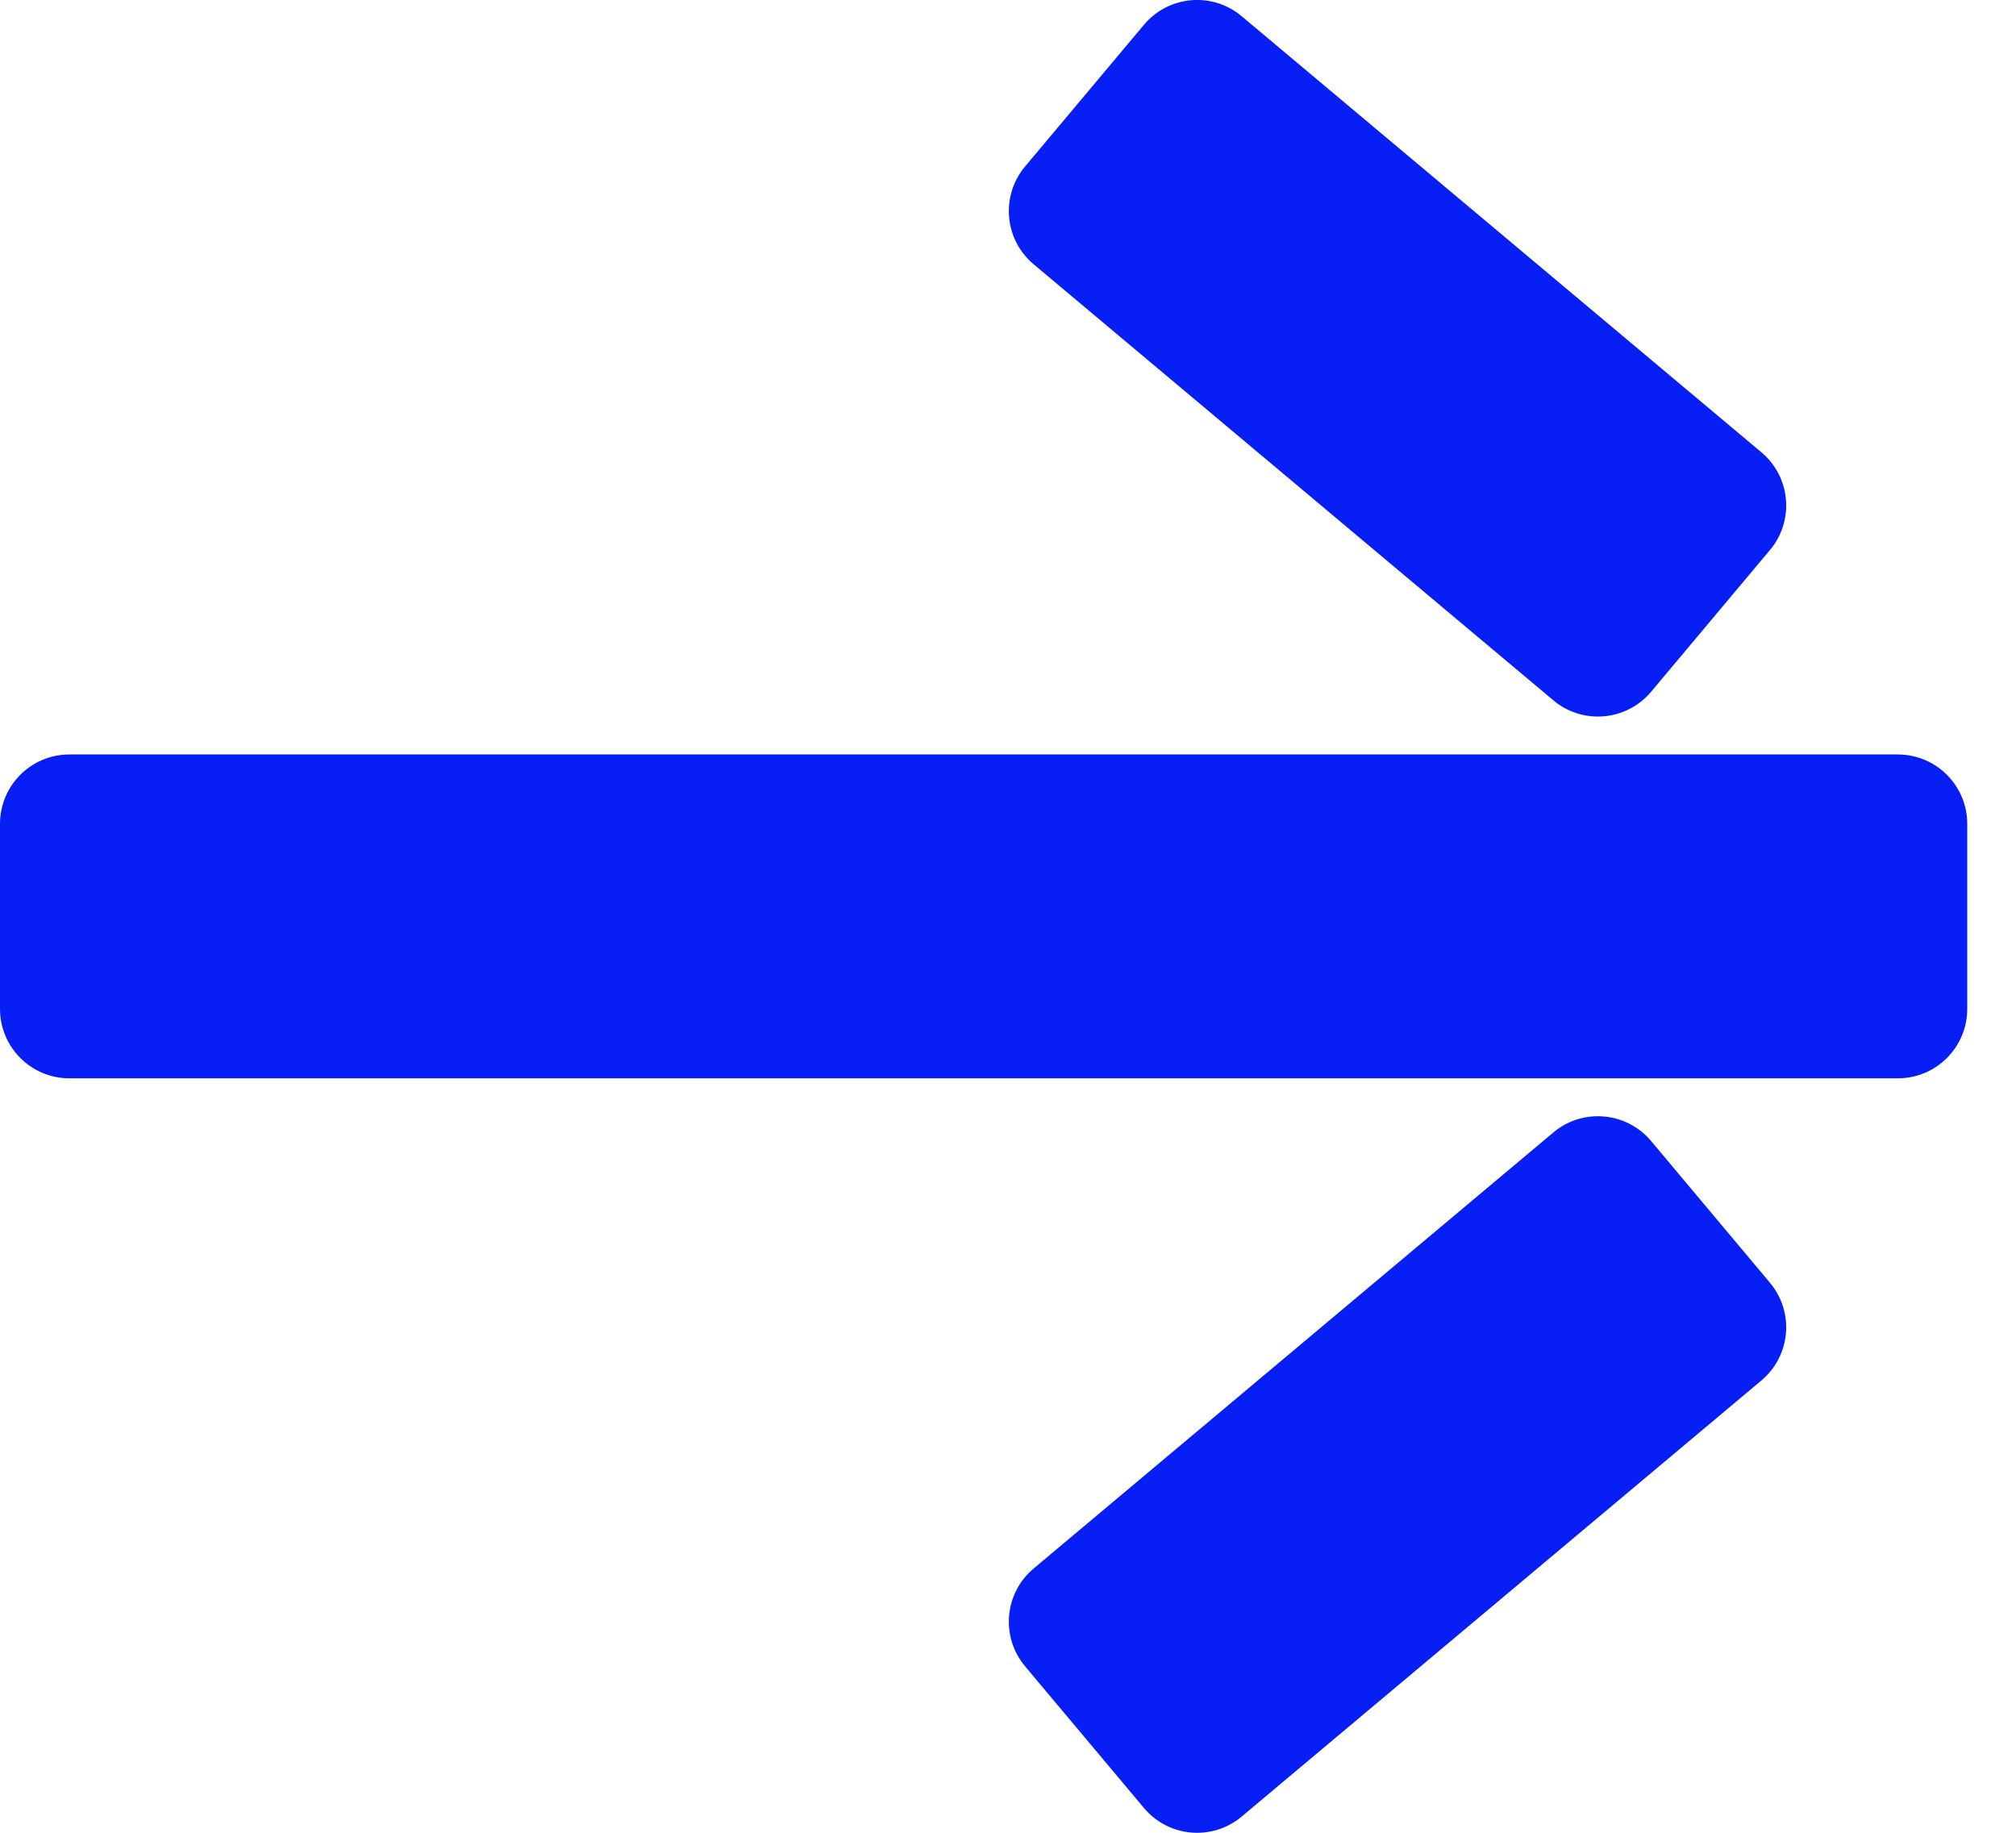
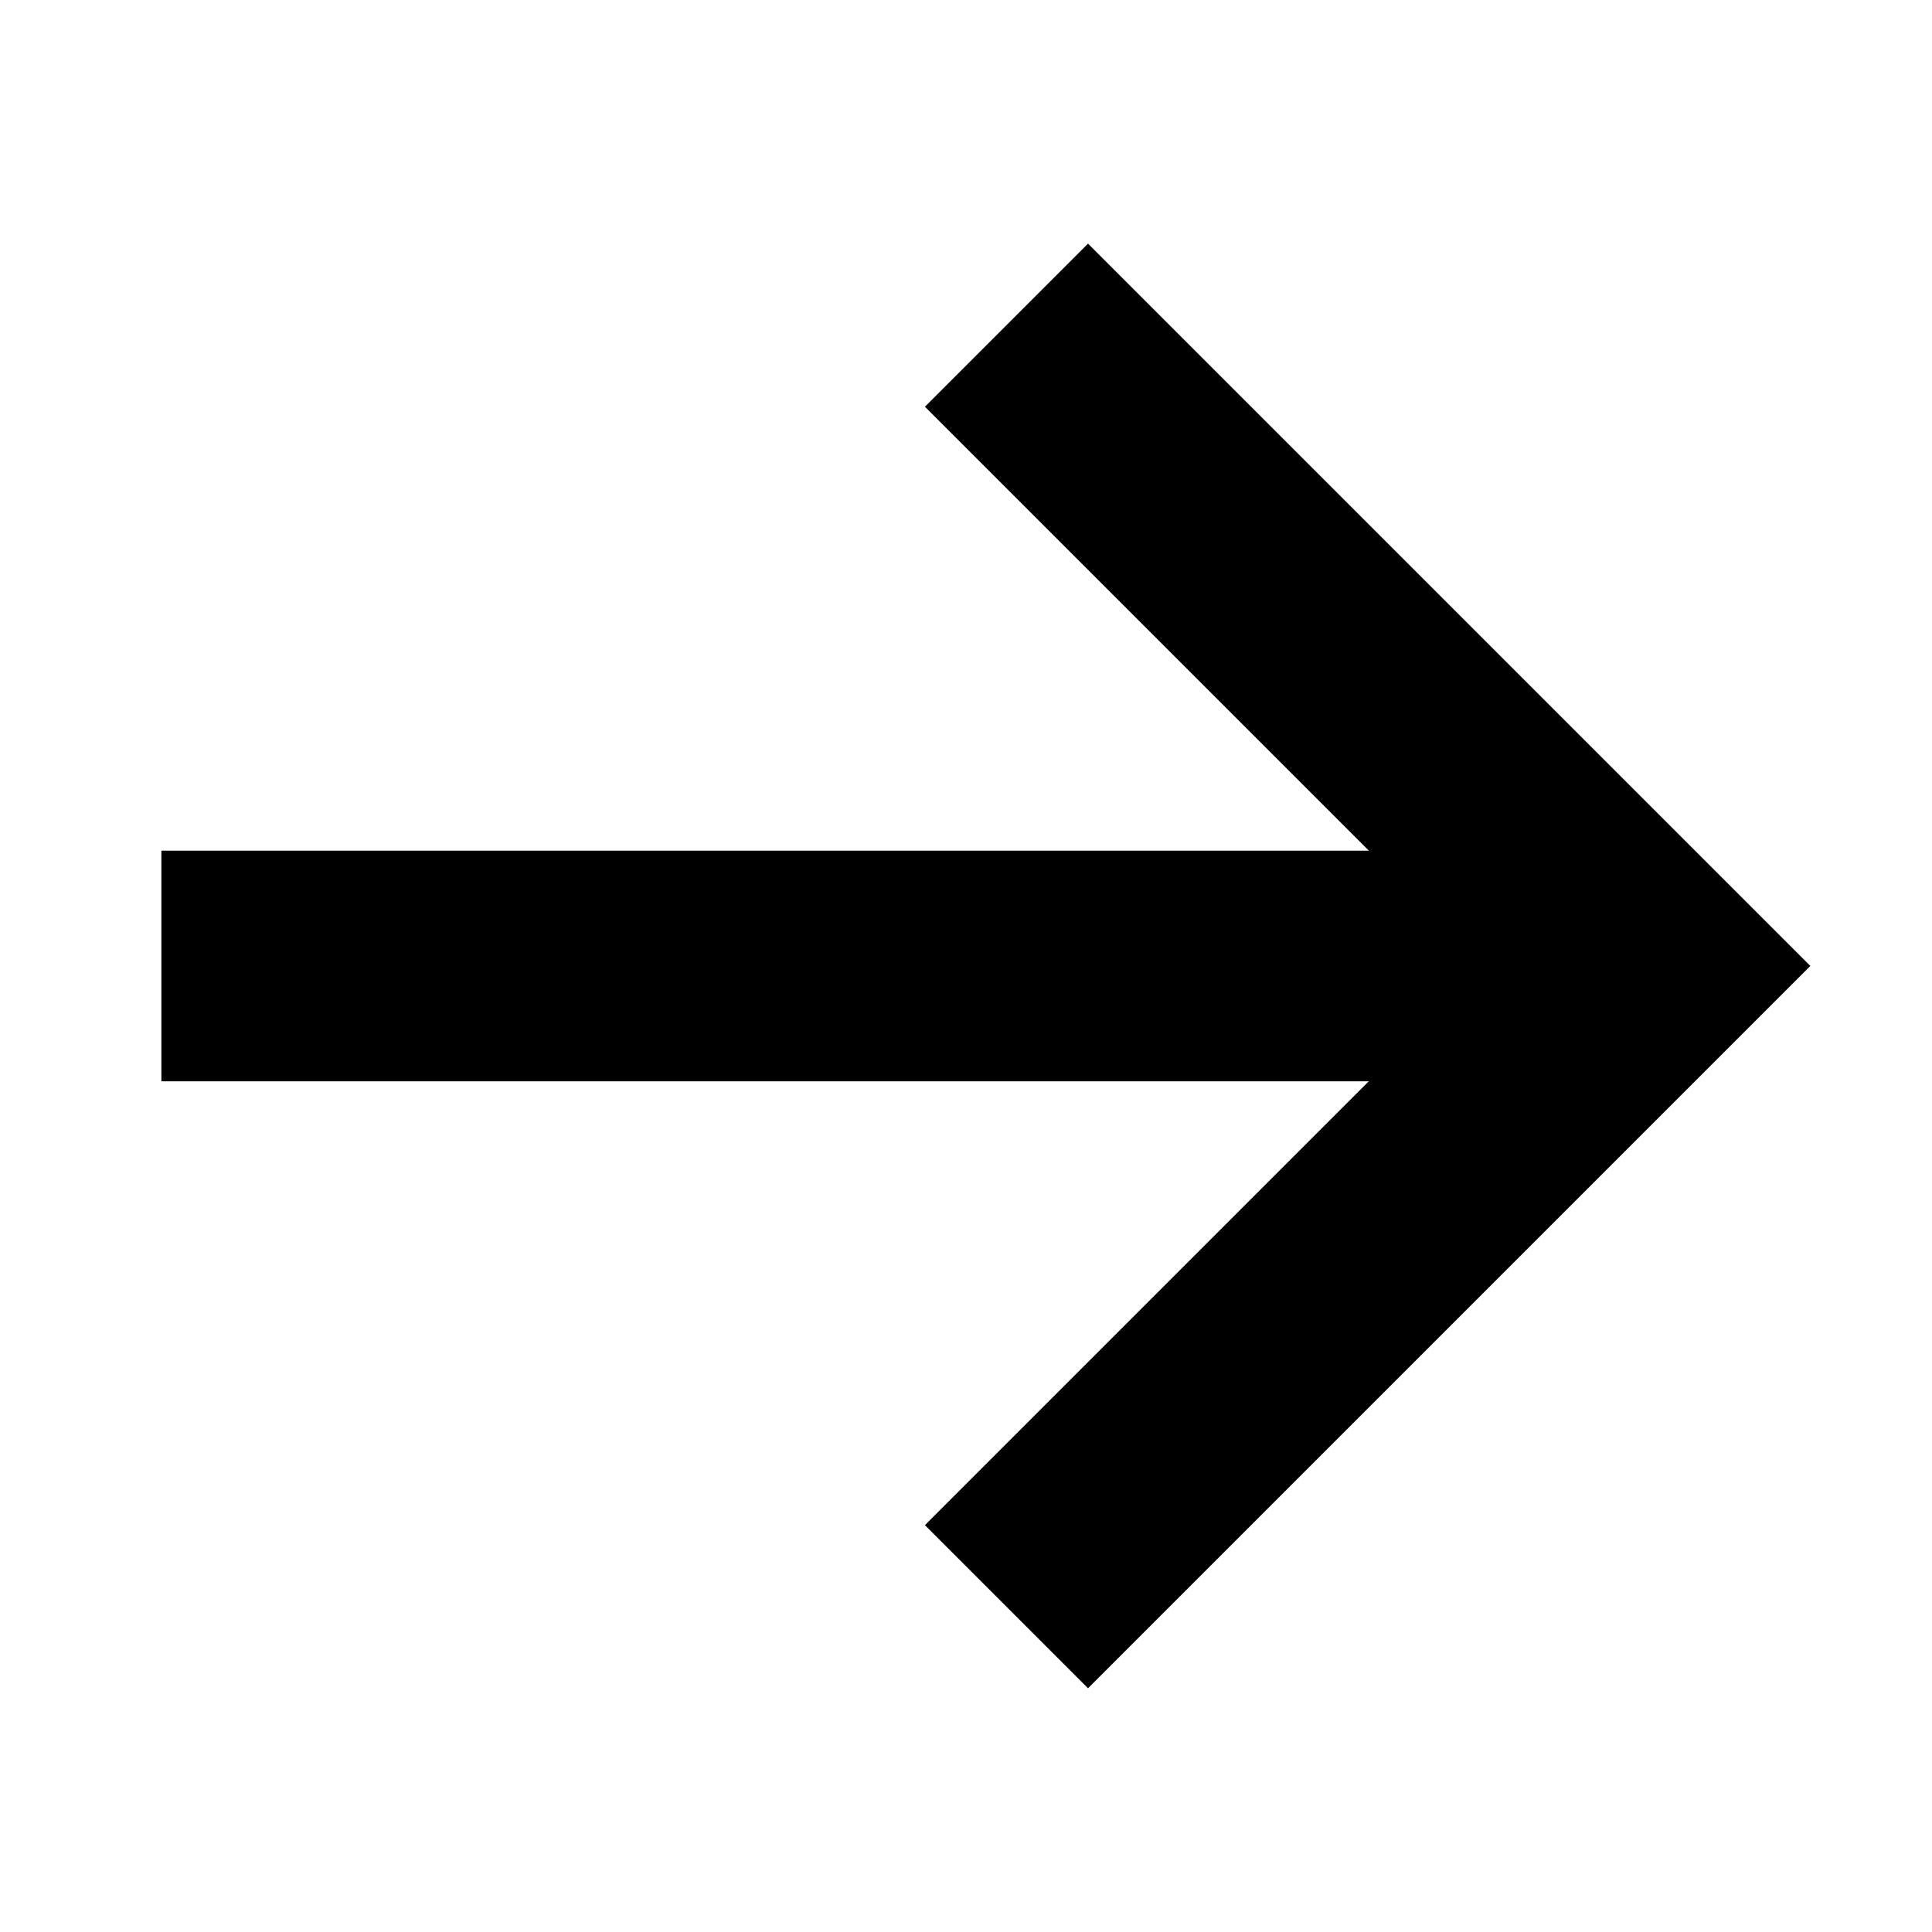
- <svg xmlns="http://www.w3.org/2000/svg" width="22" height="20" viewBox="0 0 22 20" fill="none">
-   <path d="M16.951 12.358C17.271 12.089 17.749 12.131 18.018 12.451L19.315 13.998C19.584 14.318 19.542 14.795 19.222 15.064L13.55 19.823C13.23 20.092 12.753 20.05 12.484 19.73L11.186 18.183C10.918 17.863 10.959 17.385 11.28 17.116L16.951 12.358Z" fill="#071FF4" />
-   <path d="M20.711 8.233C21.129 8.234 21.468 8.572 21.468 8.991V11.009C21.468 11.428 21.129 11.767 20.711 11.767H0.757C0.339 11.767 5.49109e-08 11.428 0 11.009V8.991C1.8654e-08 8.572 0.339 8.233 0.757 8.233H20.711Z" fill="#071FF4" />
-   <path d="M12.484 0.27C12.753 -0.05 13.23 -0.092 13.55 0.177L19.222 4.936C19.542 5.205 19.584 5.682 19.315 6.002L18.018 7.549C17.749 7.869 17.271 7.911 16.951 7.642L11.28 2.884C10.959 2.615 10.918 2.137 11.186 1.817L12.484 0.27Z" fill="#071FF4" />
+ <svg xmlns="http://www.w3.org/2000/svg" width="100%" height="100%" viewBox="0 0 838 838" version="1.1" xml:space="preserve" style="fill-rule:evenodd;clip-rule:evenodd;">
+   <g transform="matrix(1,0,0,1,-65489,-67965)">
+     <rect id="arrow" x="65489" y="67965" width="838" height="838" style="fill:none;" />
+     <clipPath id="_clip1">
+       <rect id="arrow1" x="65489" y="67965" width="838" height="838" />
+     </clipPath>
+     <g clip-path="url(#_clip1)">
+       <g transform="matrix(3.075247,0,0,3.126896,-126540.612,-126203.081)">
+         <g transform="matrix(18.58712,0,0,18.28011,62392.516,62065.584)">
+           <path d="M15.25,9L3.975,9" style="fill:none;fill-rule:nonzero;stroke:black;stroke-width:1.75px;" />
+         </g>
+         <g transform="matrix(21.26505,0,0,20.9138,62351.678,62041.88)">
+           <path d="M11,4.75L15.25,9L11,13.25" style="fill:none;fill-rule:nonzero;stroke:black;stroke-width:1.53px;" />
+         </g>
+       </g>
+     </g>
+   </g>
</svg>
